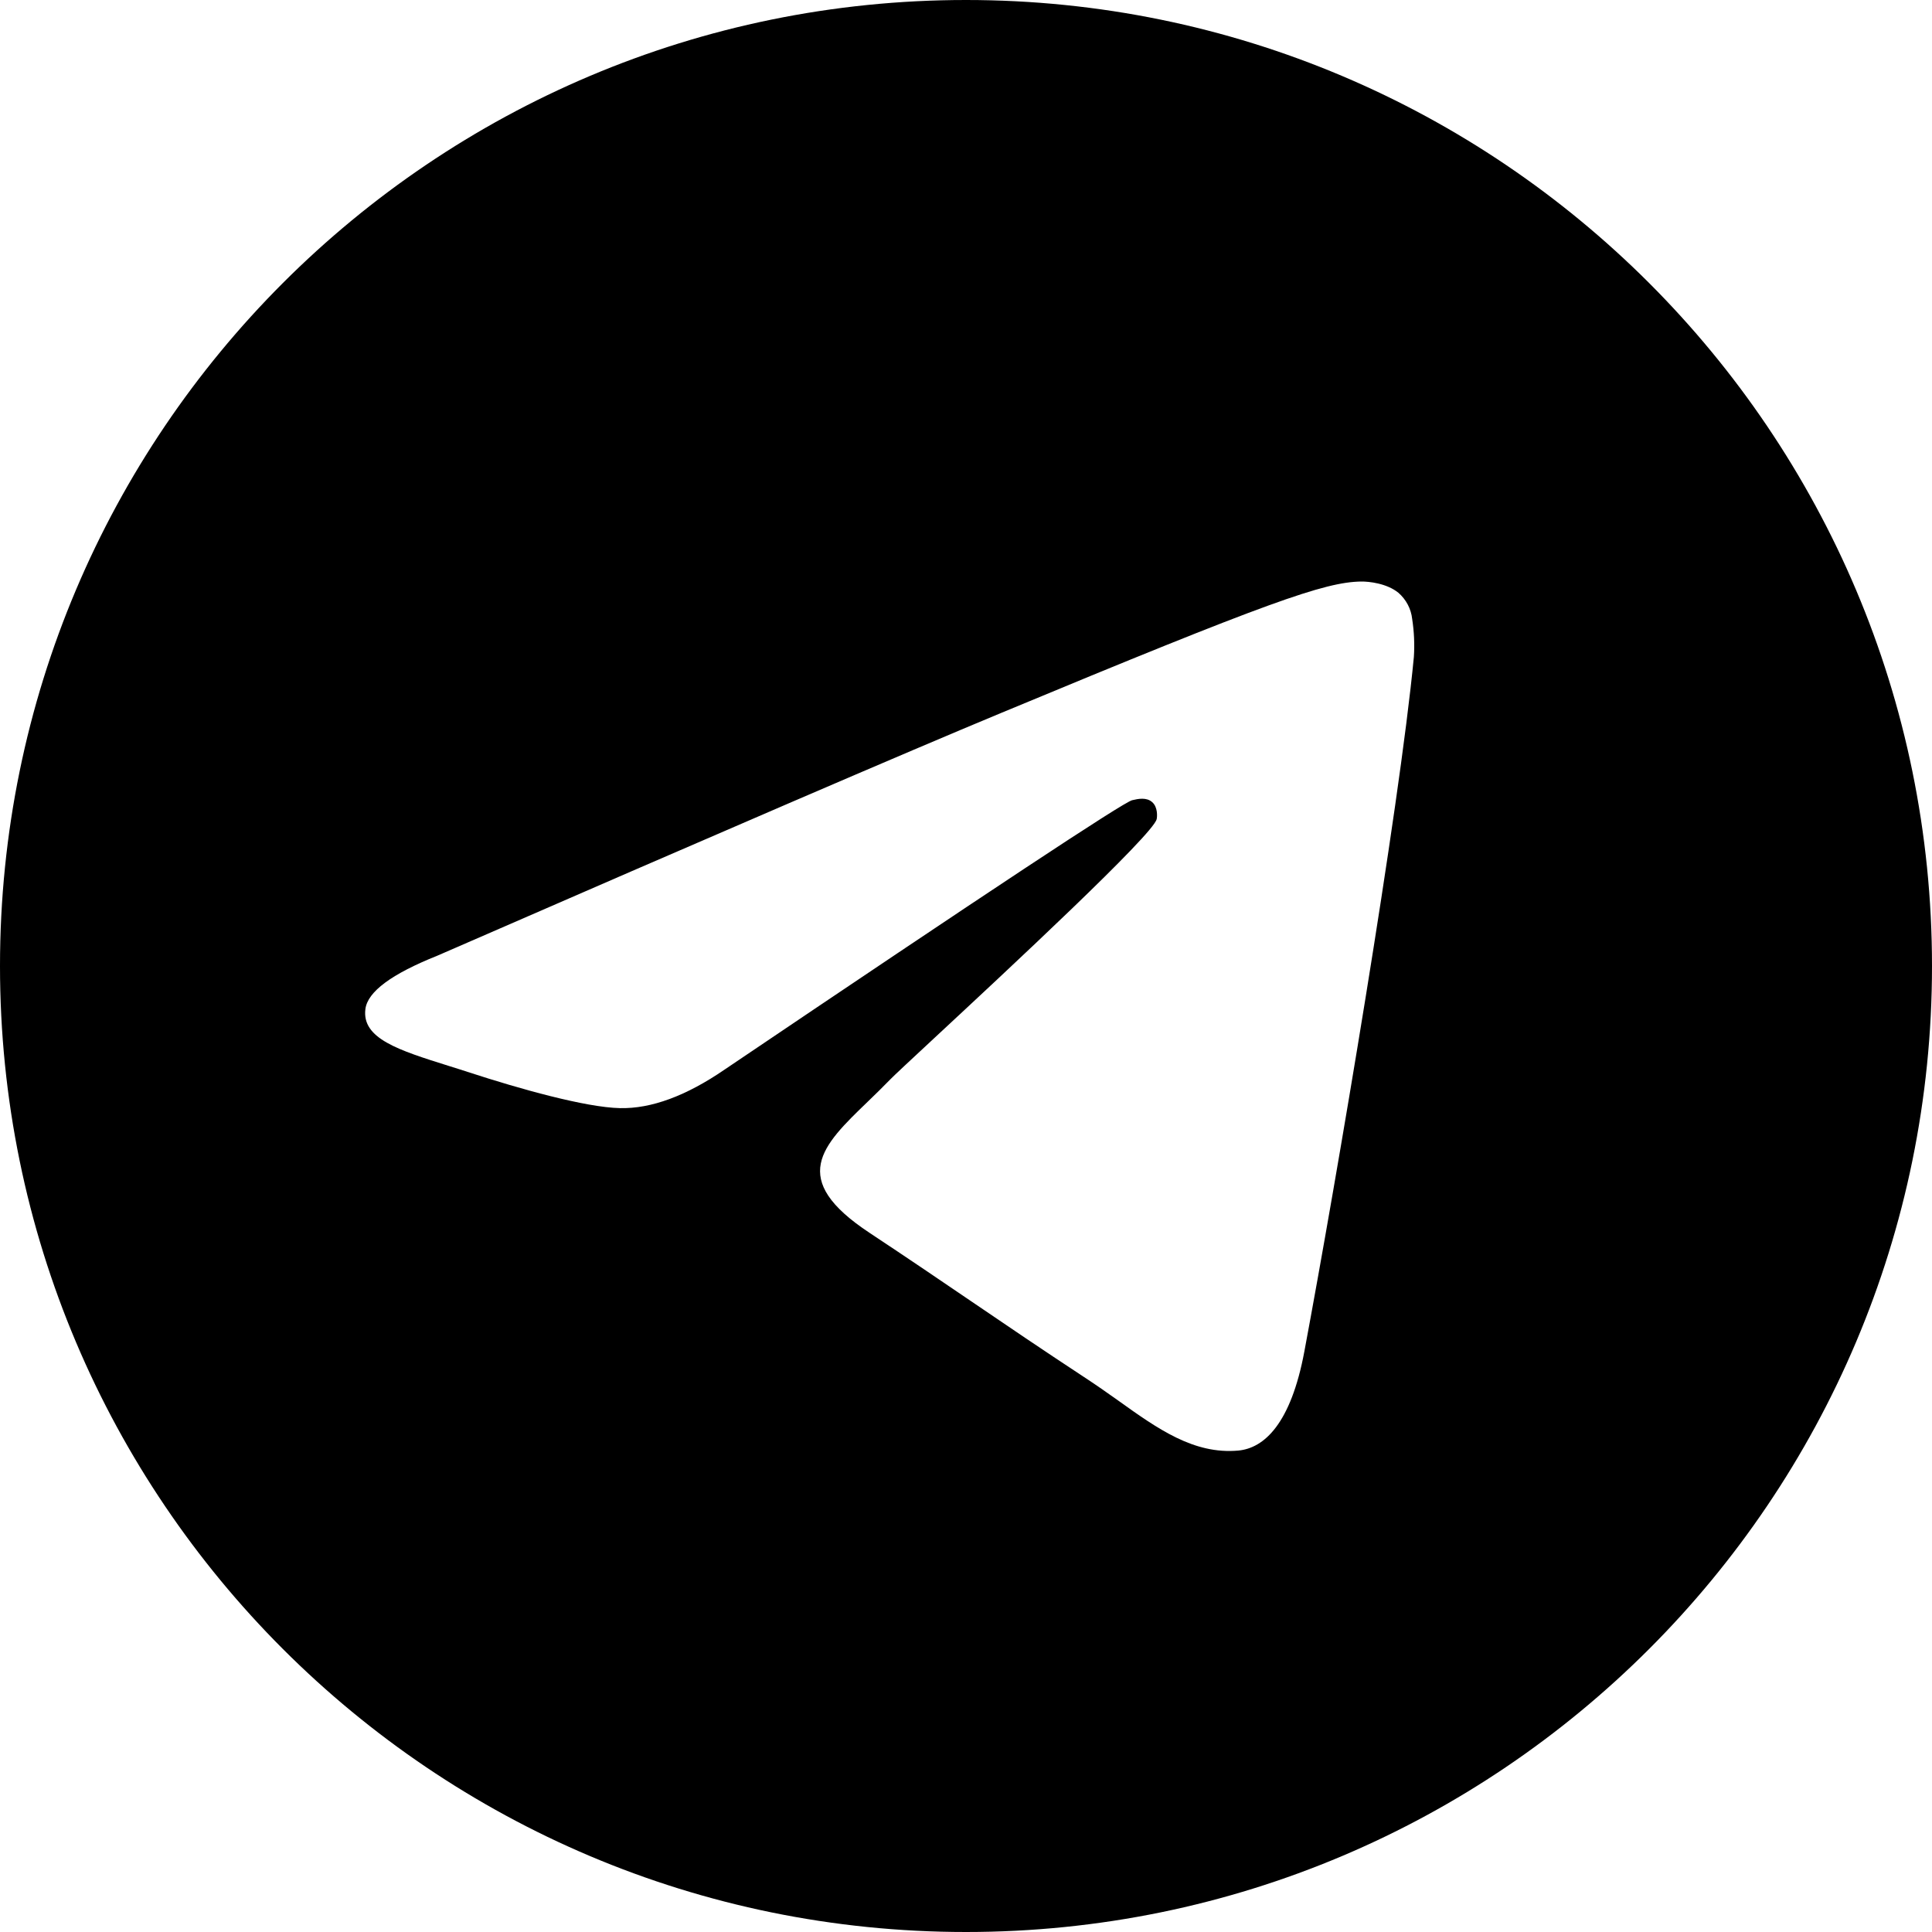
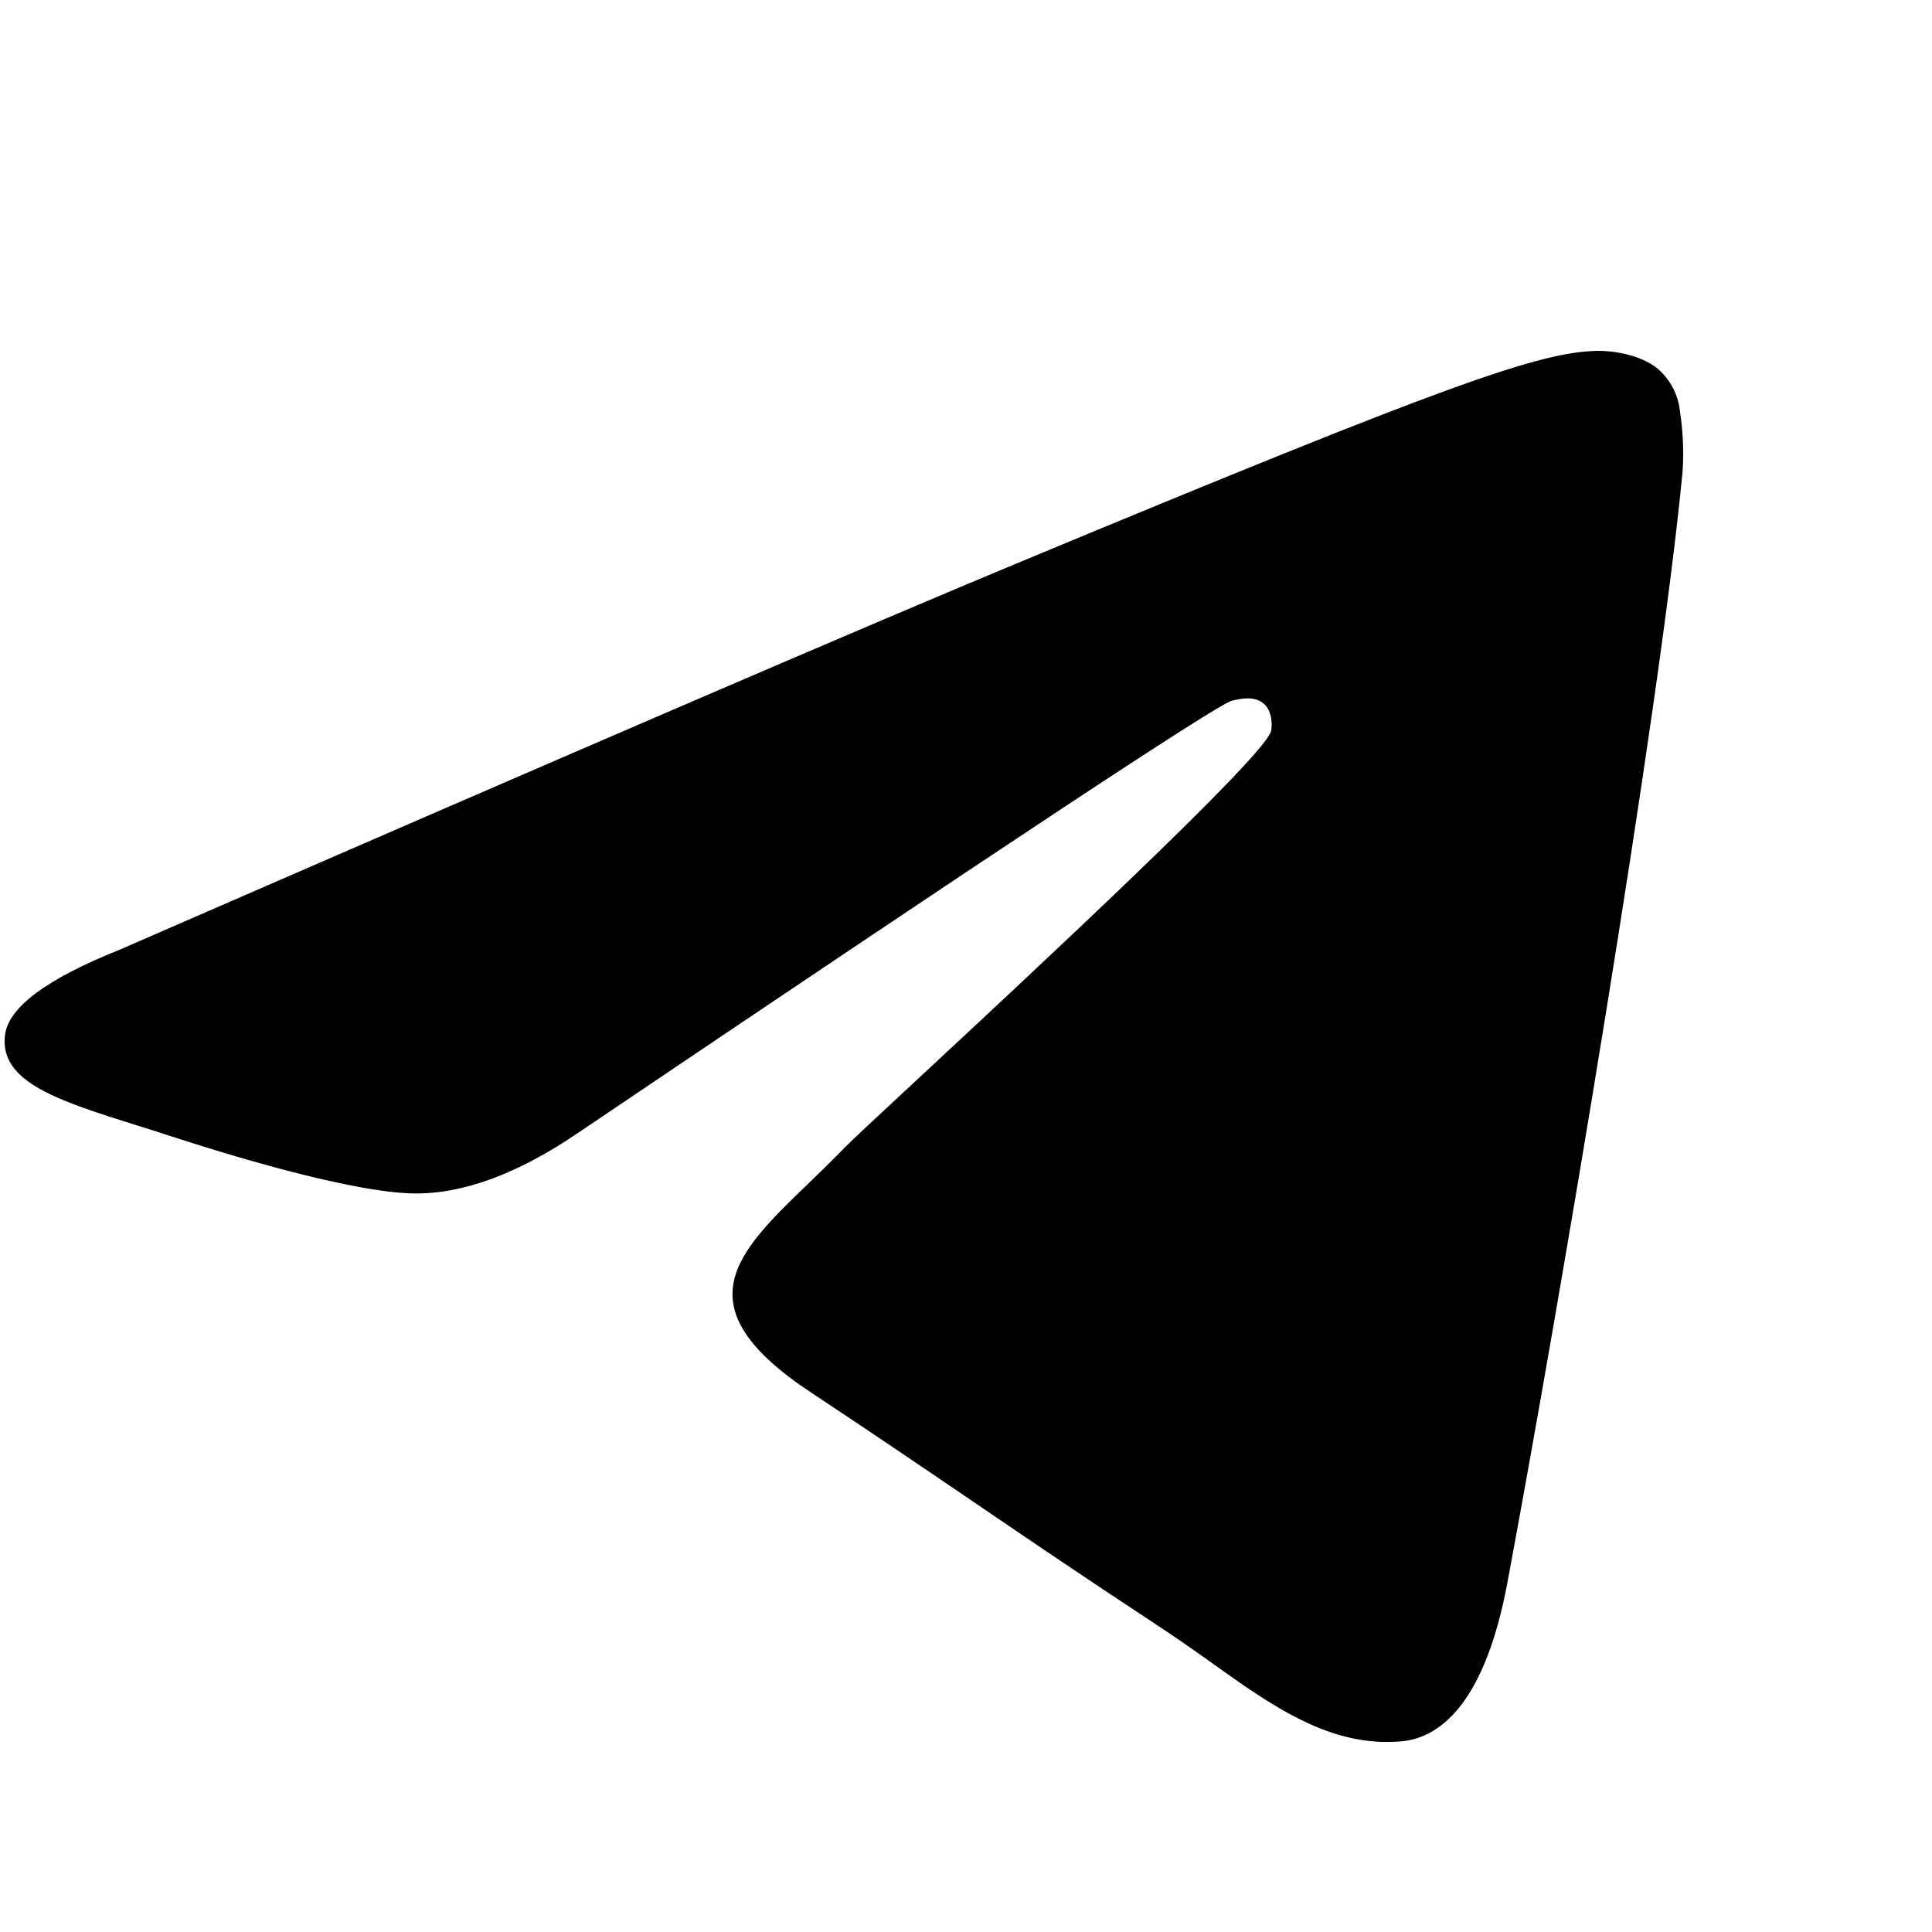
- <svg xmlns="http://www.w3.org/2000/svg" width="16" height="16" viewBox="0 0 16 16">
-   <path fill-rule="evenodd" clip-rule="evenodd" d="M16 8C16 12.418 12.418 16 8 16C3.582 16 0 12.418 0 8C0 3.582 3.582 0 8 0C12.418 0 16 3.582 16 8ZM8.287 5.906C7.509 6.229 5.953 6.899 3.621 7.915C3.243 8.066 3.044 8.213 3.026 8.357C2.995 8.601 3.301 8.697 3.715 8.827C3.772 8.845 3.831 8.863 3.891 8.883C4.299 9.016 4.849 9.171 5.134 9.177C5.393 9.183 5.683 9.076 6.002 8.857C8.181 7.386 9.305 6.643 9.376 6.627C9.426 6.615 9.495 6.601 9.542 6.643C9.589 6.684 9.584 6.763 9.579 6.784C9.549 6.913 8.353 8.025 7.733 8.601C7.539 8.781 7.403 8.908 7.375 8.937C7.312 9.002 7.248 9.064 7.187 9.123C6.807 9.489 6.523 9.763 7.203 10.211C7.529 10.427 7.791 10.605 8.051 10.782C8.336 10.976 8.62 11.169 8.988 11.411C9.081 11.472 9.171 11.535 9.258 11.597C9.589 11.834 9.887 12.046 10.255 12.013C10.469 11.993 10.69 11.792 10.802 11.193C11.067 9.775 11.588 6.706 11.709 5.441C11.716 5.336 11.711 5.23 11.695 5.126C11.686 5.042 11.645 4.965 11.581 4.909C11.485 4.831 11.337 4.815 11.271 4.816C10.97 4.821 10.509 4.982 8.287 5.906Z" />
+ <svg xmlns="http://www.w3.org/2000/svg" width="10" height="10" viewBox="0 0 10 10">
+   <path d="M5.287,2.906 C4.509,3.229 2.953,3.899 0.621,4.915 C0.243,5.066 0.044,5.213 0.026,5.357 C-0.005,5.601 0.301,5.697 0.715,5.827 C0.772,5.845 0.831,5.863 0.891,5.883 C1.299,6.016 1.849,6.171 2.134,6.177 C2.393,6.183 2.683,6.076 3.002,5.857 C5.181,4.386 6.305,3.643 6.376,3.627 C6.426,3.615 6.495,3.601 6.542,3.643 C6.589,3.684 6.584,3.763 6.579,3.784 C6.549,3.913 5.353,5.025 4.733,5.601 C4.539,5.781 4.403,5.908 4.375,5.937 C4.312,6.002 4.248,6.064 4.187,6.123 C3.807,6.489 3.523,6.763 4.203,7.211 C4.529,7.427 4.791,7.605 5.051,7.782 C5.336,7.976 5.62,8.169 5.988,8.411 C6.081,8.472 6.171,8.535 6.258,8.597 C6.589,8.834 6.887,9.046 7.255,9.013 C7.469,8.993 7.69,8.792 7.802,8.193 C8.067,6.775 8.588,3.706 8.709,2.441 C8.716,2.336 8.711,2.23 8.695,2.126 C8.686,2.042 8.645,1.965 8.581,1.909 C8.485,1.831 8.337,1.815 8.271,1.816 C7.97,1.821 7.509,1.982 5.287,2.906 Z" />
</svg>
